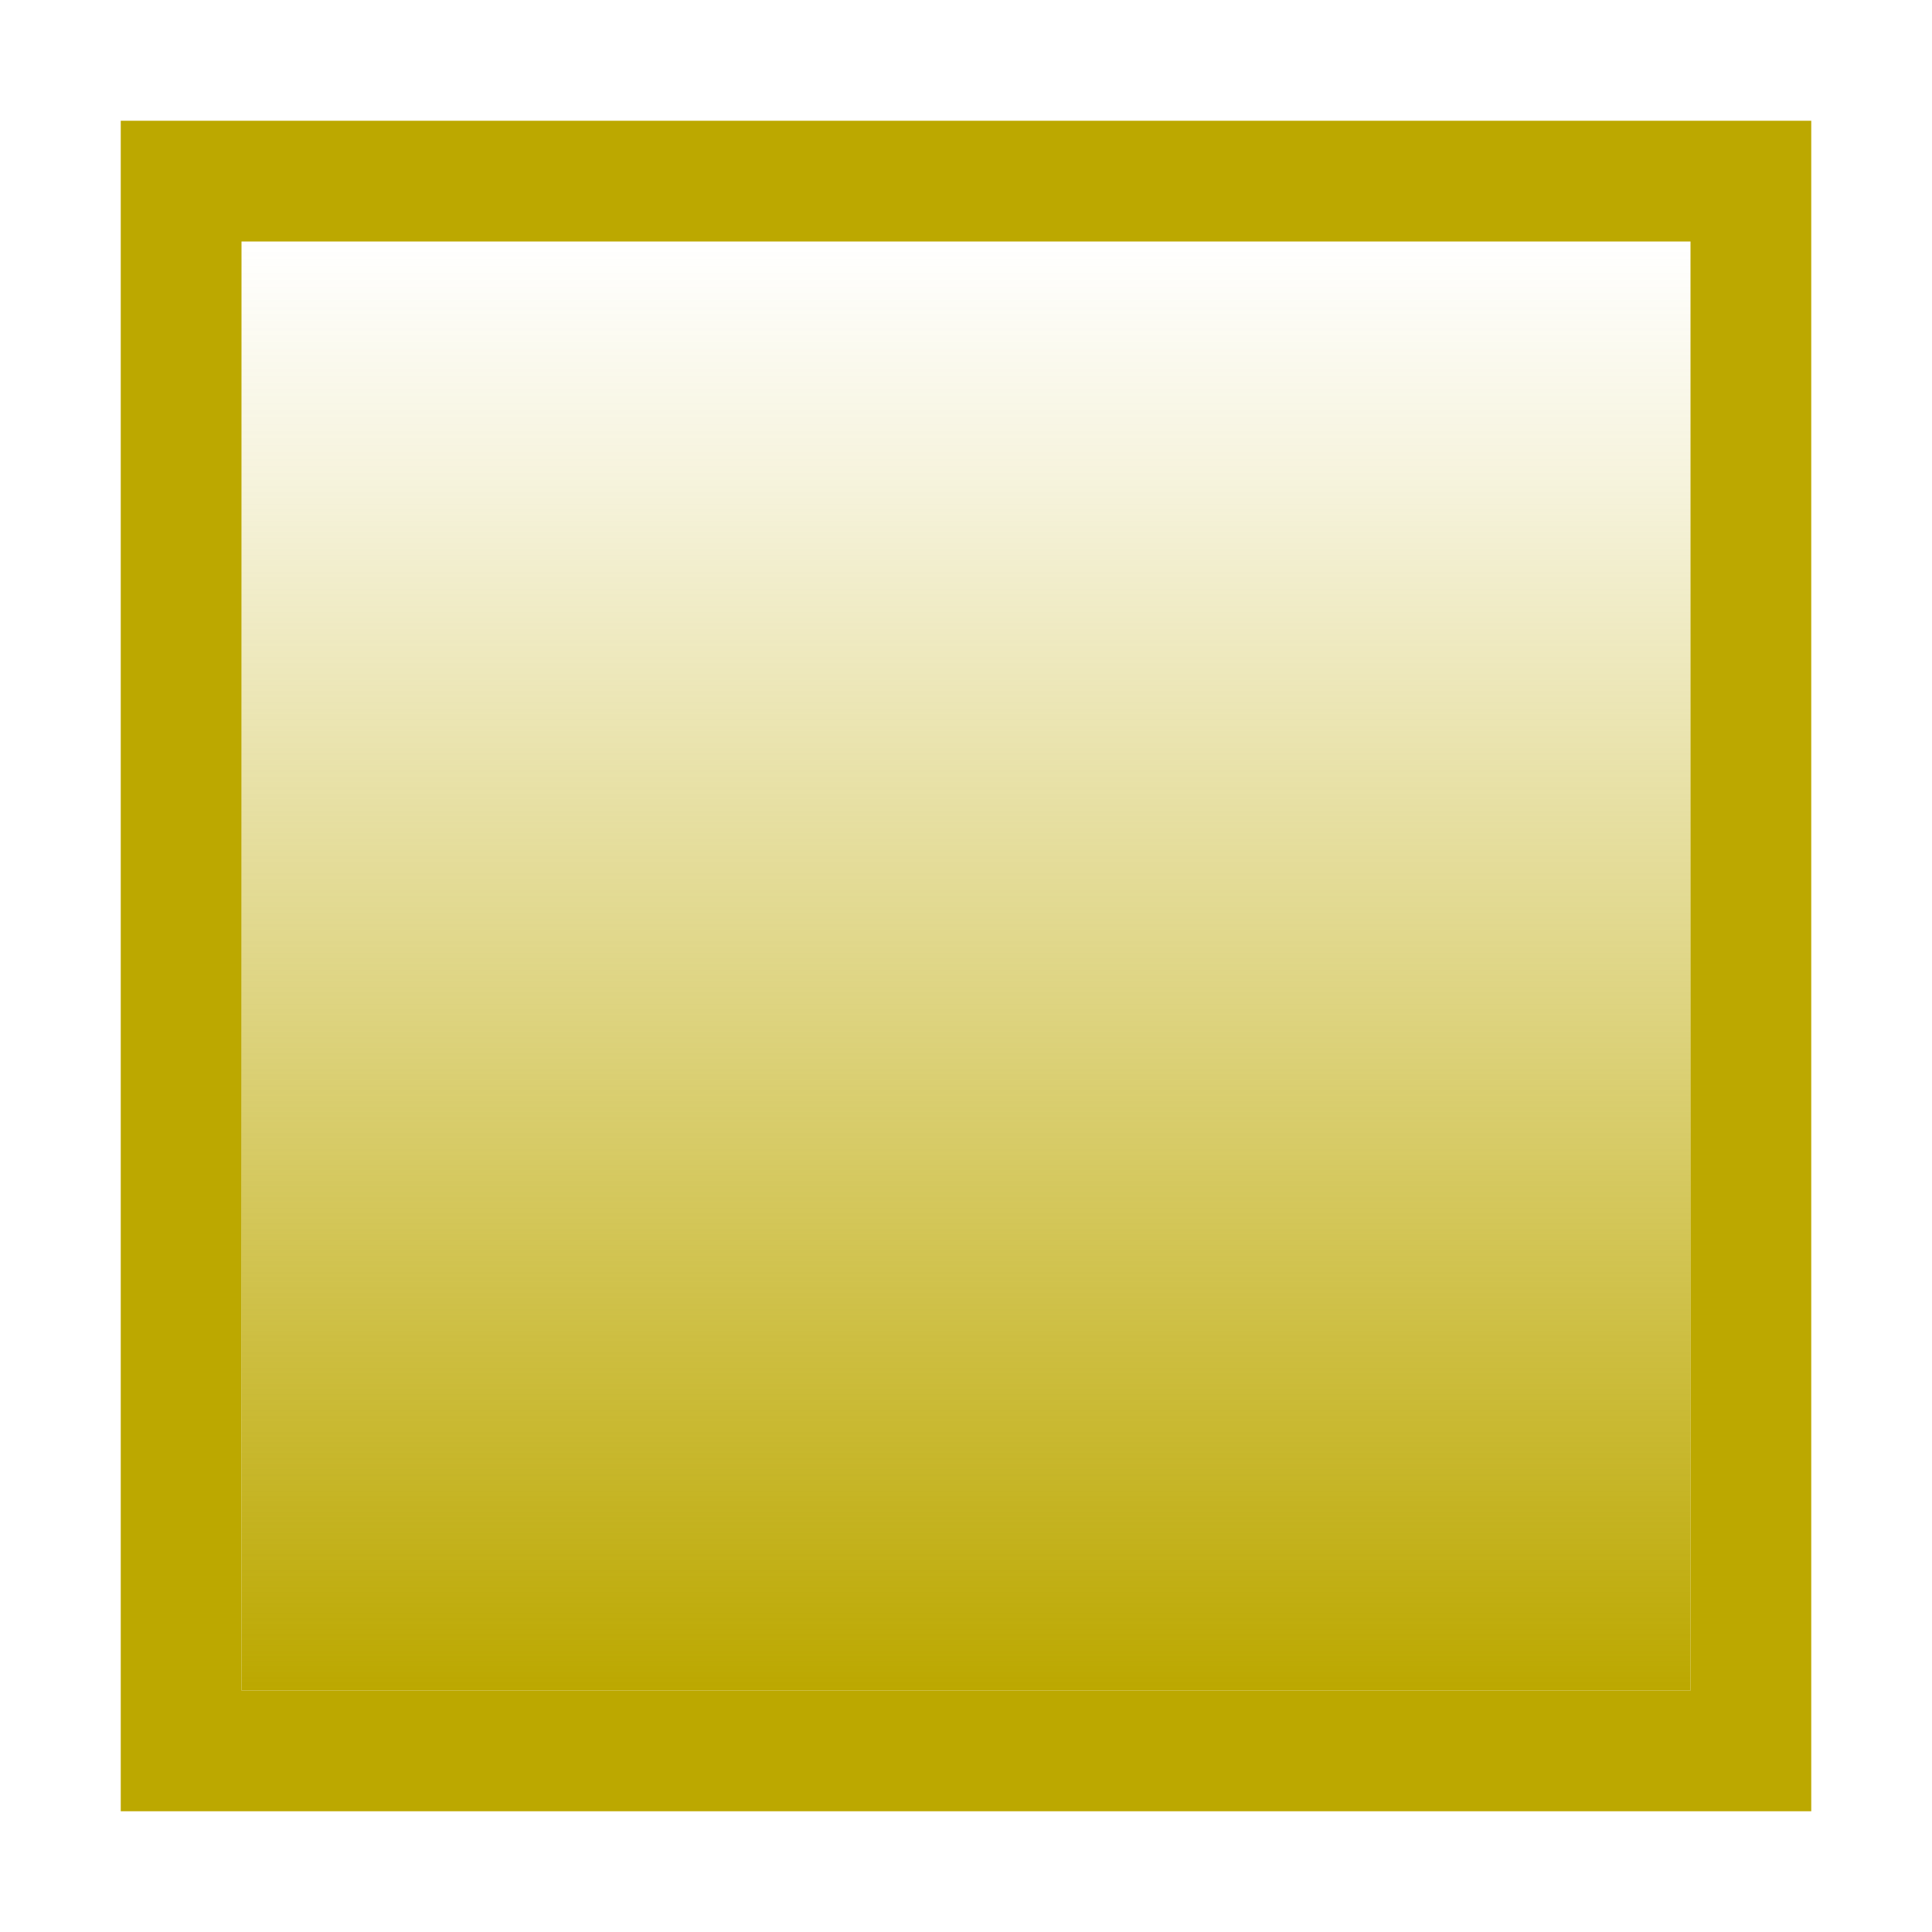
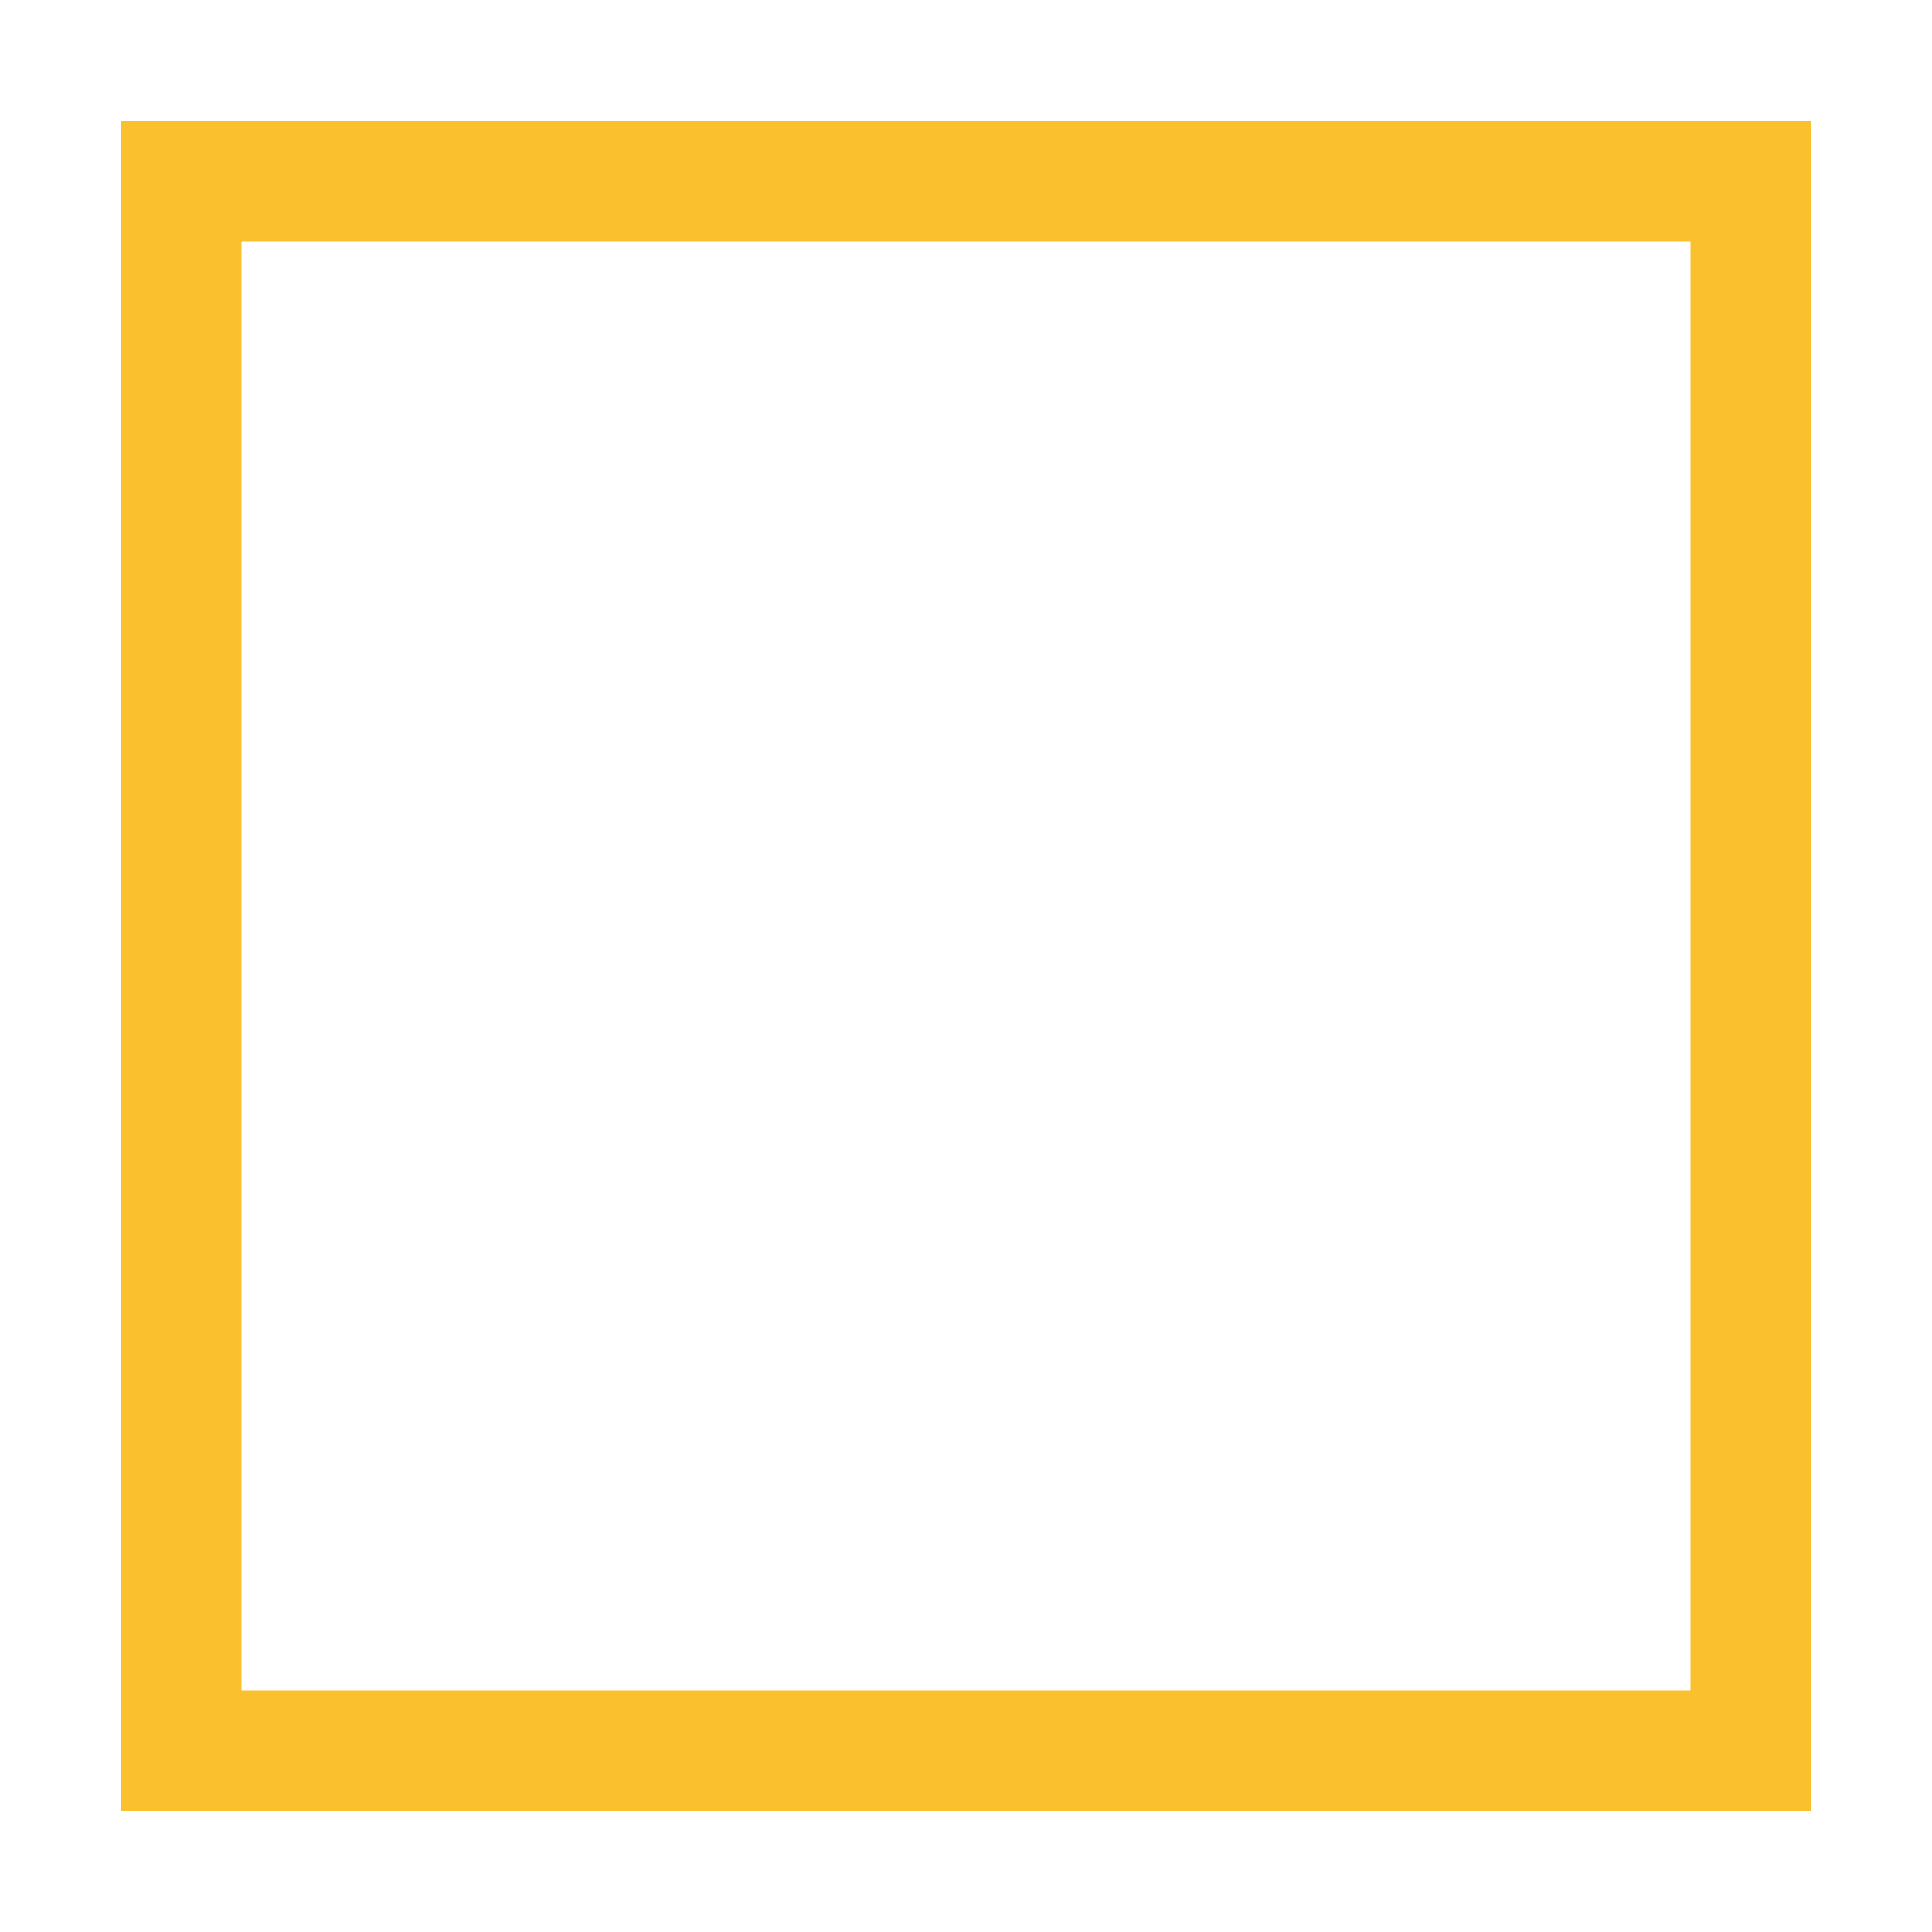
<svg xmlns="http://www.w3.org/2000/svg" id="Layer_1" data-name="Layer 1" width="144" height="144" viewBox="0 0 144 144">
  <defs>
-     <style>.cls-1{fill:#bca800;}.cls-2{fill:url(#linear-gradient);}</style>
-     <linearGradient id="linear-gradient" x1="72" y1="126" x2="72" y2="18" gradientUnits="userSpaceOnUse">
-       <stop offset="0" stop-color="#bca800" />
-       <stop offset="0.46" stop-color="#bca800" stop-opacity="0.51" />
-       <stop offset="0.83" stop-color="#bca800" stop-opacity="0.14" />
-       <stop offset="1" stop-color="#bca800" stop-opacity="0" />
-     </linearGradient>
+     <style>.cls-1{fill:#fbc02d;}</style>
  </defs>
  <path class="cls-1" d="M126,9H9V135H135V9Zm0,117H18V18H126Z" />
-   <rect class="cls-2" x="18" y="18" width="108" height="108" />
</svg>
